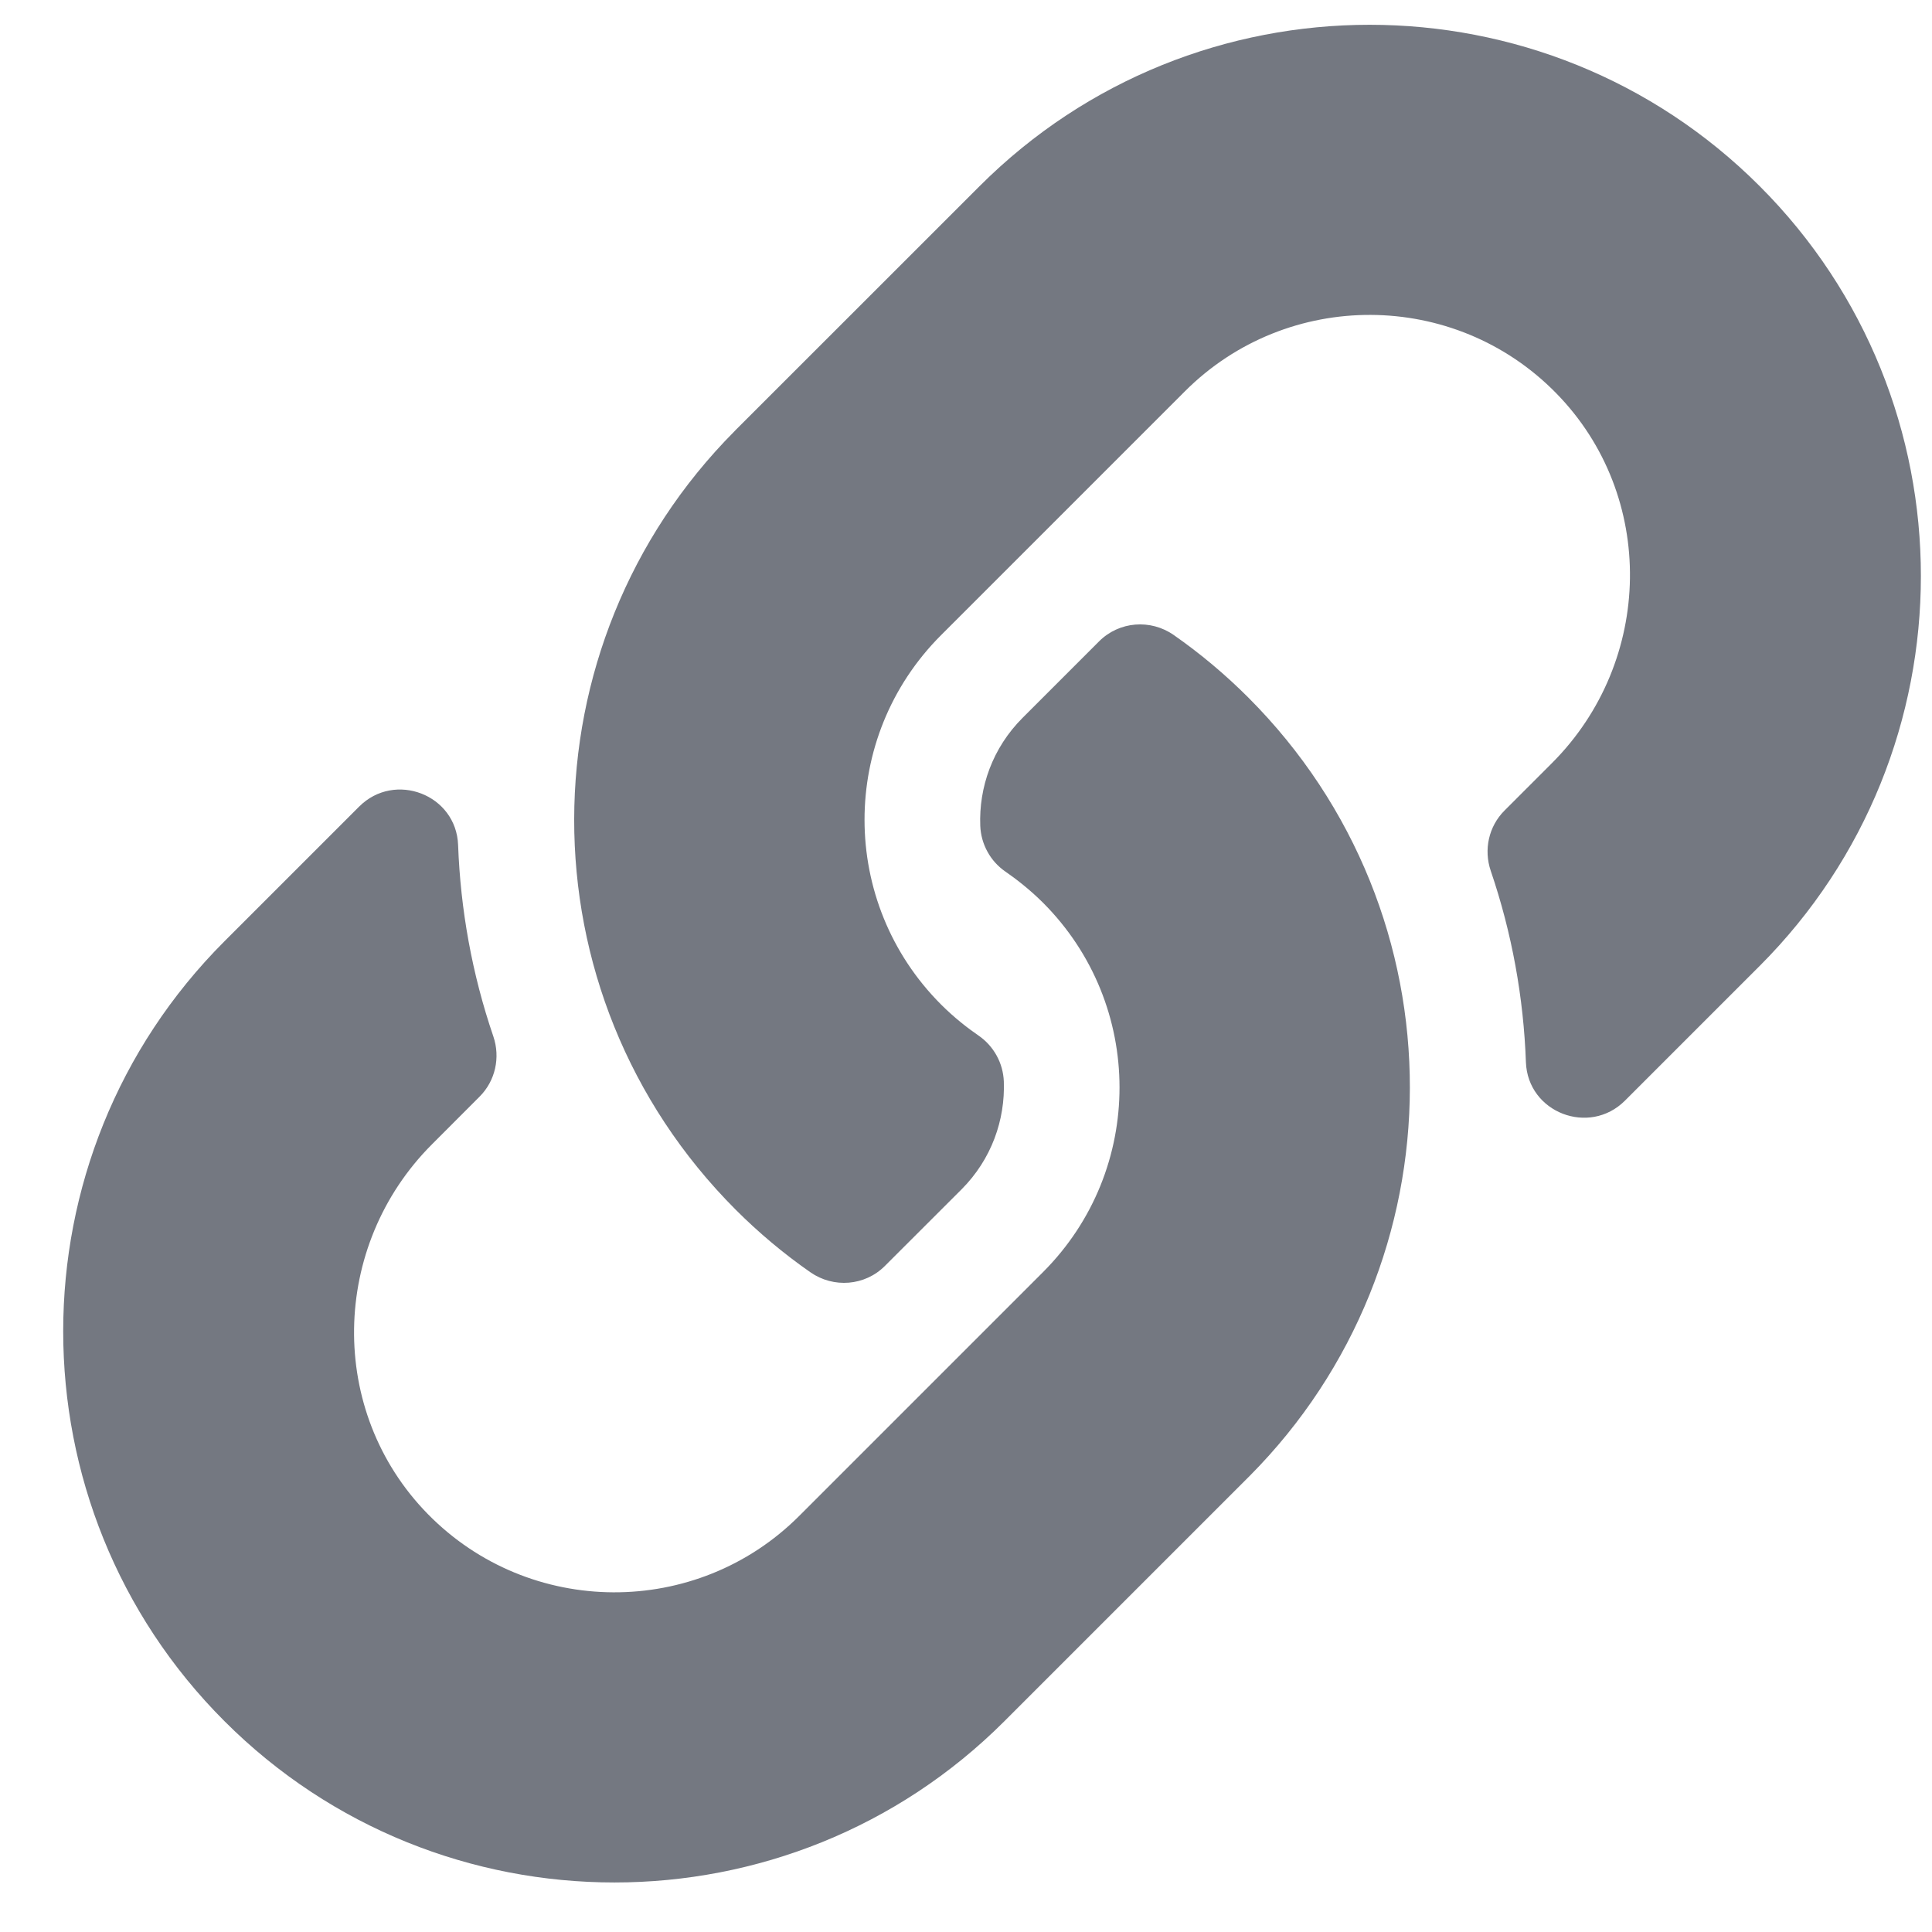
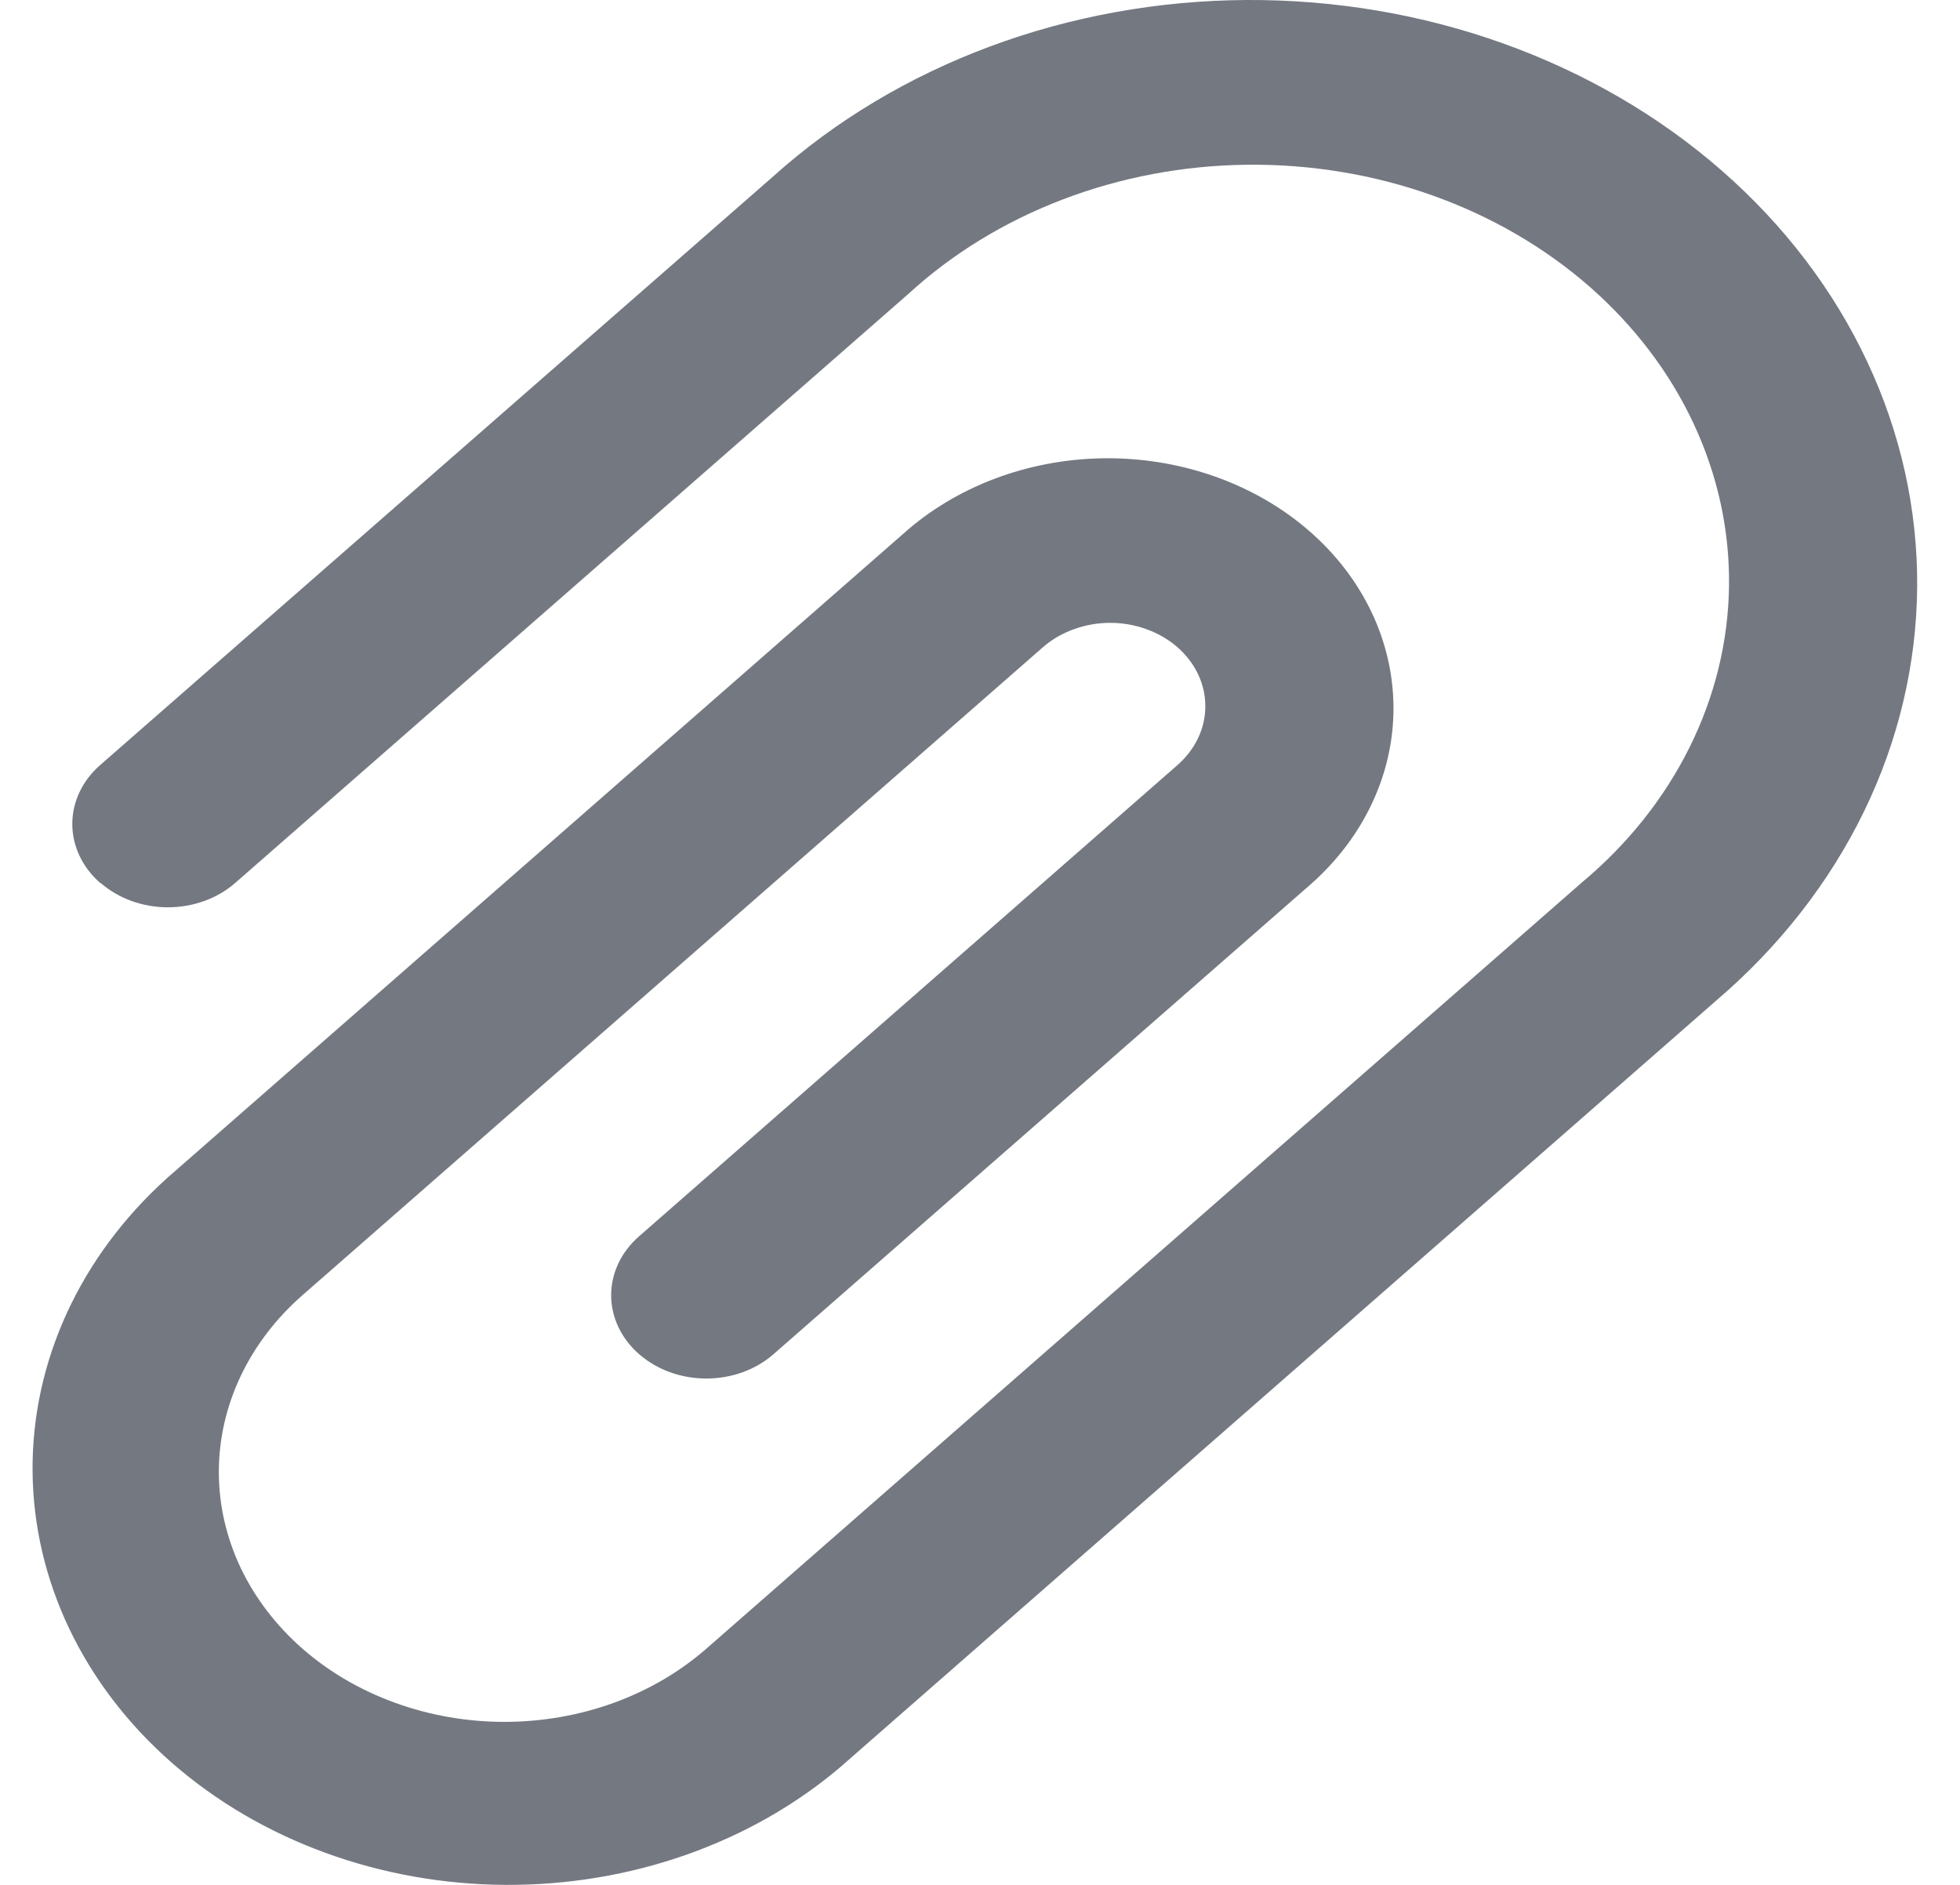
- <svg xmlns="http://www.w3.org/2000/svg" width="26" height="26" viewBox="0 0 26 26" fill="none">
-   <path d="M16.798 9.386C19.716 12.306 19.675 16.988 16.816 19.864C16.81 19.87 16.804 19.876 16.798 19.882L13.517 23.163C10.623 26.057 5.914 26.057 3.021 23.163C0.127 20.27 0.127 15.561 3.021 12.667L4.833 10.855C5.313 10.375 6.141 10.694 6.165 11.373C6.197 12.238 6.352 13.108 6.639 13.947C6.736 14.232 6.666 14.546 6.454 14.758L5.815 15.398C4.446 16.766 4.403 18.994 5.758 20.376C7.127 21.771 9.376 21.78 10.755 20.401L14.036 17.12C15.412 15.744 15.407 13.519 14.036 12.148C13.855 11.968 13.673 11.828 13.531 11.73C13.431 11.661 13.347 11.569 13.289 11.462C13.23 11.355 13.197 11.236 13.192 11.114C13.172 10.598 13.355 10.066 13.763 9.659L14.791 8.631C15.061 8.361 15.484 8.328 15.796 8.546C16.154 8.796 16.489 9.077 16.798 9.386ZM23.68 2.504C20.786 -0.39 16.078 -0.39 13.184 2.504L9.902 5.785C9.897 5.791 9.89 5.797 9.885 5.803C7.025 8.679 6.985 13.361 9.902 16.281C10.211 16.59 10.546 16.871 10.905 17.121C11.217 17.339 11.64 17.306 11.909 17.036L12.938 16.008C13.345 15.601 13.528 15.069 13.509 14.553C13.504 14.431 13.471 14.312 13.412 14.205C13.353 14.098 13.27 14.006 13.17 13.937C13.027 13.839 12.845 13.699 12.665 13.519C11.294 12.148 11.288 9.923 12.665 8.547L15.946 5.266C17.325 3.887 19.574 3.895 20.942 5.291C22.297 6.673 22.254 8.901 20.886 10.269L20.247 10.908C20.034 11.121 19.965 11.435 20.062 11.72C20.348 12.559 20.504 13.428 20.535 14.294C20.56 14.973 21.387 15.292 21.868 14.812L23.68 13C26.574 10.106 26.574 5.397 23.68 2.504Z" fill="#747881" />
+ <svg xmlns="http://www.w3.org/2000/svg" width="26" height="25" viewBox="0 0 26 25" fill="none">
+   <path d="M1.329 11.711C1.092 11.503 0.959 11.222 0.959 10.929C0.959 10.636 1.092 10.354 1.329 10.147L10.262 2.335C11.079 1.602 12.054 1.018 13.131 0.617C14.208 0.216 15.365 0.007 16.535 0C17.706 -0.006 18.866 0.19 19.948 0.579C21.031 0.968 22.015 1.541 22.842 2.265C23.67 2.989 24.325 3.85 24.769 4.797C25.214 5.744 25.439 6.759 25.432 7.783C25.424 8.807 25.185 9.82 24.727 10.762C24.269 11.704 23.602 12.558 22.764 13.273L11.155 23.431C9.966 24.445 8.367 25.009 6.706 25C5.045 24.991 3.455 24.409 2.28 23.381C1.106 22.353 0.442 20.961 0.432 19.508C0.422 18.054 1.067 16.656 2.227 15.616L12.049 7.021C12.763 6.412 13.722 6.073 14.719 6.078C15.716 6.084 16.671 6.433 17.376 7.05C18.081 7.667 18.479 8.502 18.485 9.375C18.491 10.247 18.103 11.086 17.407 11.711L10.262 17.96C10.026 18.168 9.704 18.284 9.37 18.284C9.035 18.284 8.714 18.168 8.477 17.96C8.24 17.753 8.107 17.472 8.107 17.179C8.107 16.886 8.24 16.605 8.477 16.398L15.62 10.147C15.737 10.044 15.83 9.923 15.893 9.789C15.957 9.655 15.989 9.511 15.989 9.366C15.989 9.221 15.957 9.077 15.893 8.943C15.83 8.809 15.737 8.688 15.62 8.585C15.502 8.482 15.363 8.401 15.21 8.346C15.057 8.29 14.893 8.261 14.727 8.261C14.561 8.261 14.397 8.29 14.244 8.346C14.091 8.401 13.952 8.482 13.834 8.585L4.012 17.179C3.302 17.801 2.903 18.644 2.903 19.523C2.903 19.958 3.001 20.39 3.191 20.792C3.382 21.194 3.661 21.559 4.012 21.867C4.364 22.175 4.782 22.419 5.241 22.585C5.701 22.752 6.194 22.838 6.691 22.838C7.696 22.838 8.659 22.489 9.37 21.867L20.979 11.709C21.588 11.201 22.075 10.591 22.411 9.915C22.747 9.24 22.926 8.512 22.936 7.775C22.946 7.039 22.787 6.307 22.469 5.625C22.152 4.943 21.681 4.323 21.086 3.802C20.49 3.281 19.782 2.87 19.002 2.592C18.222 2.314 17.386 2.176 16.544 2.185C15.702 2.194 14.871 2.35 14.099 2.645C13.327 2.939 12.63 3.366 12.049 3.899L3.12 11.711C2.883 11.918 2.562 12.034 2.227 12.034C1.893 12.034 1.572 11.918 1.335 11.711" fill="#747881" />
</svg>
